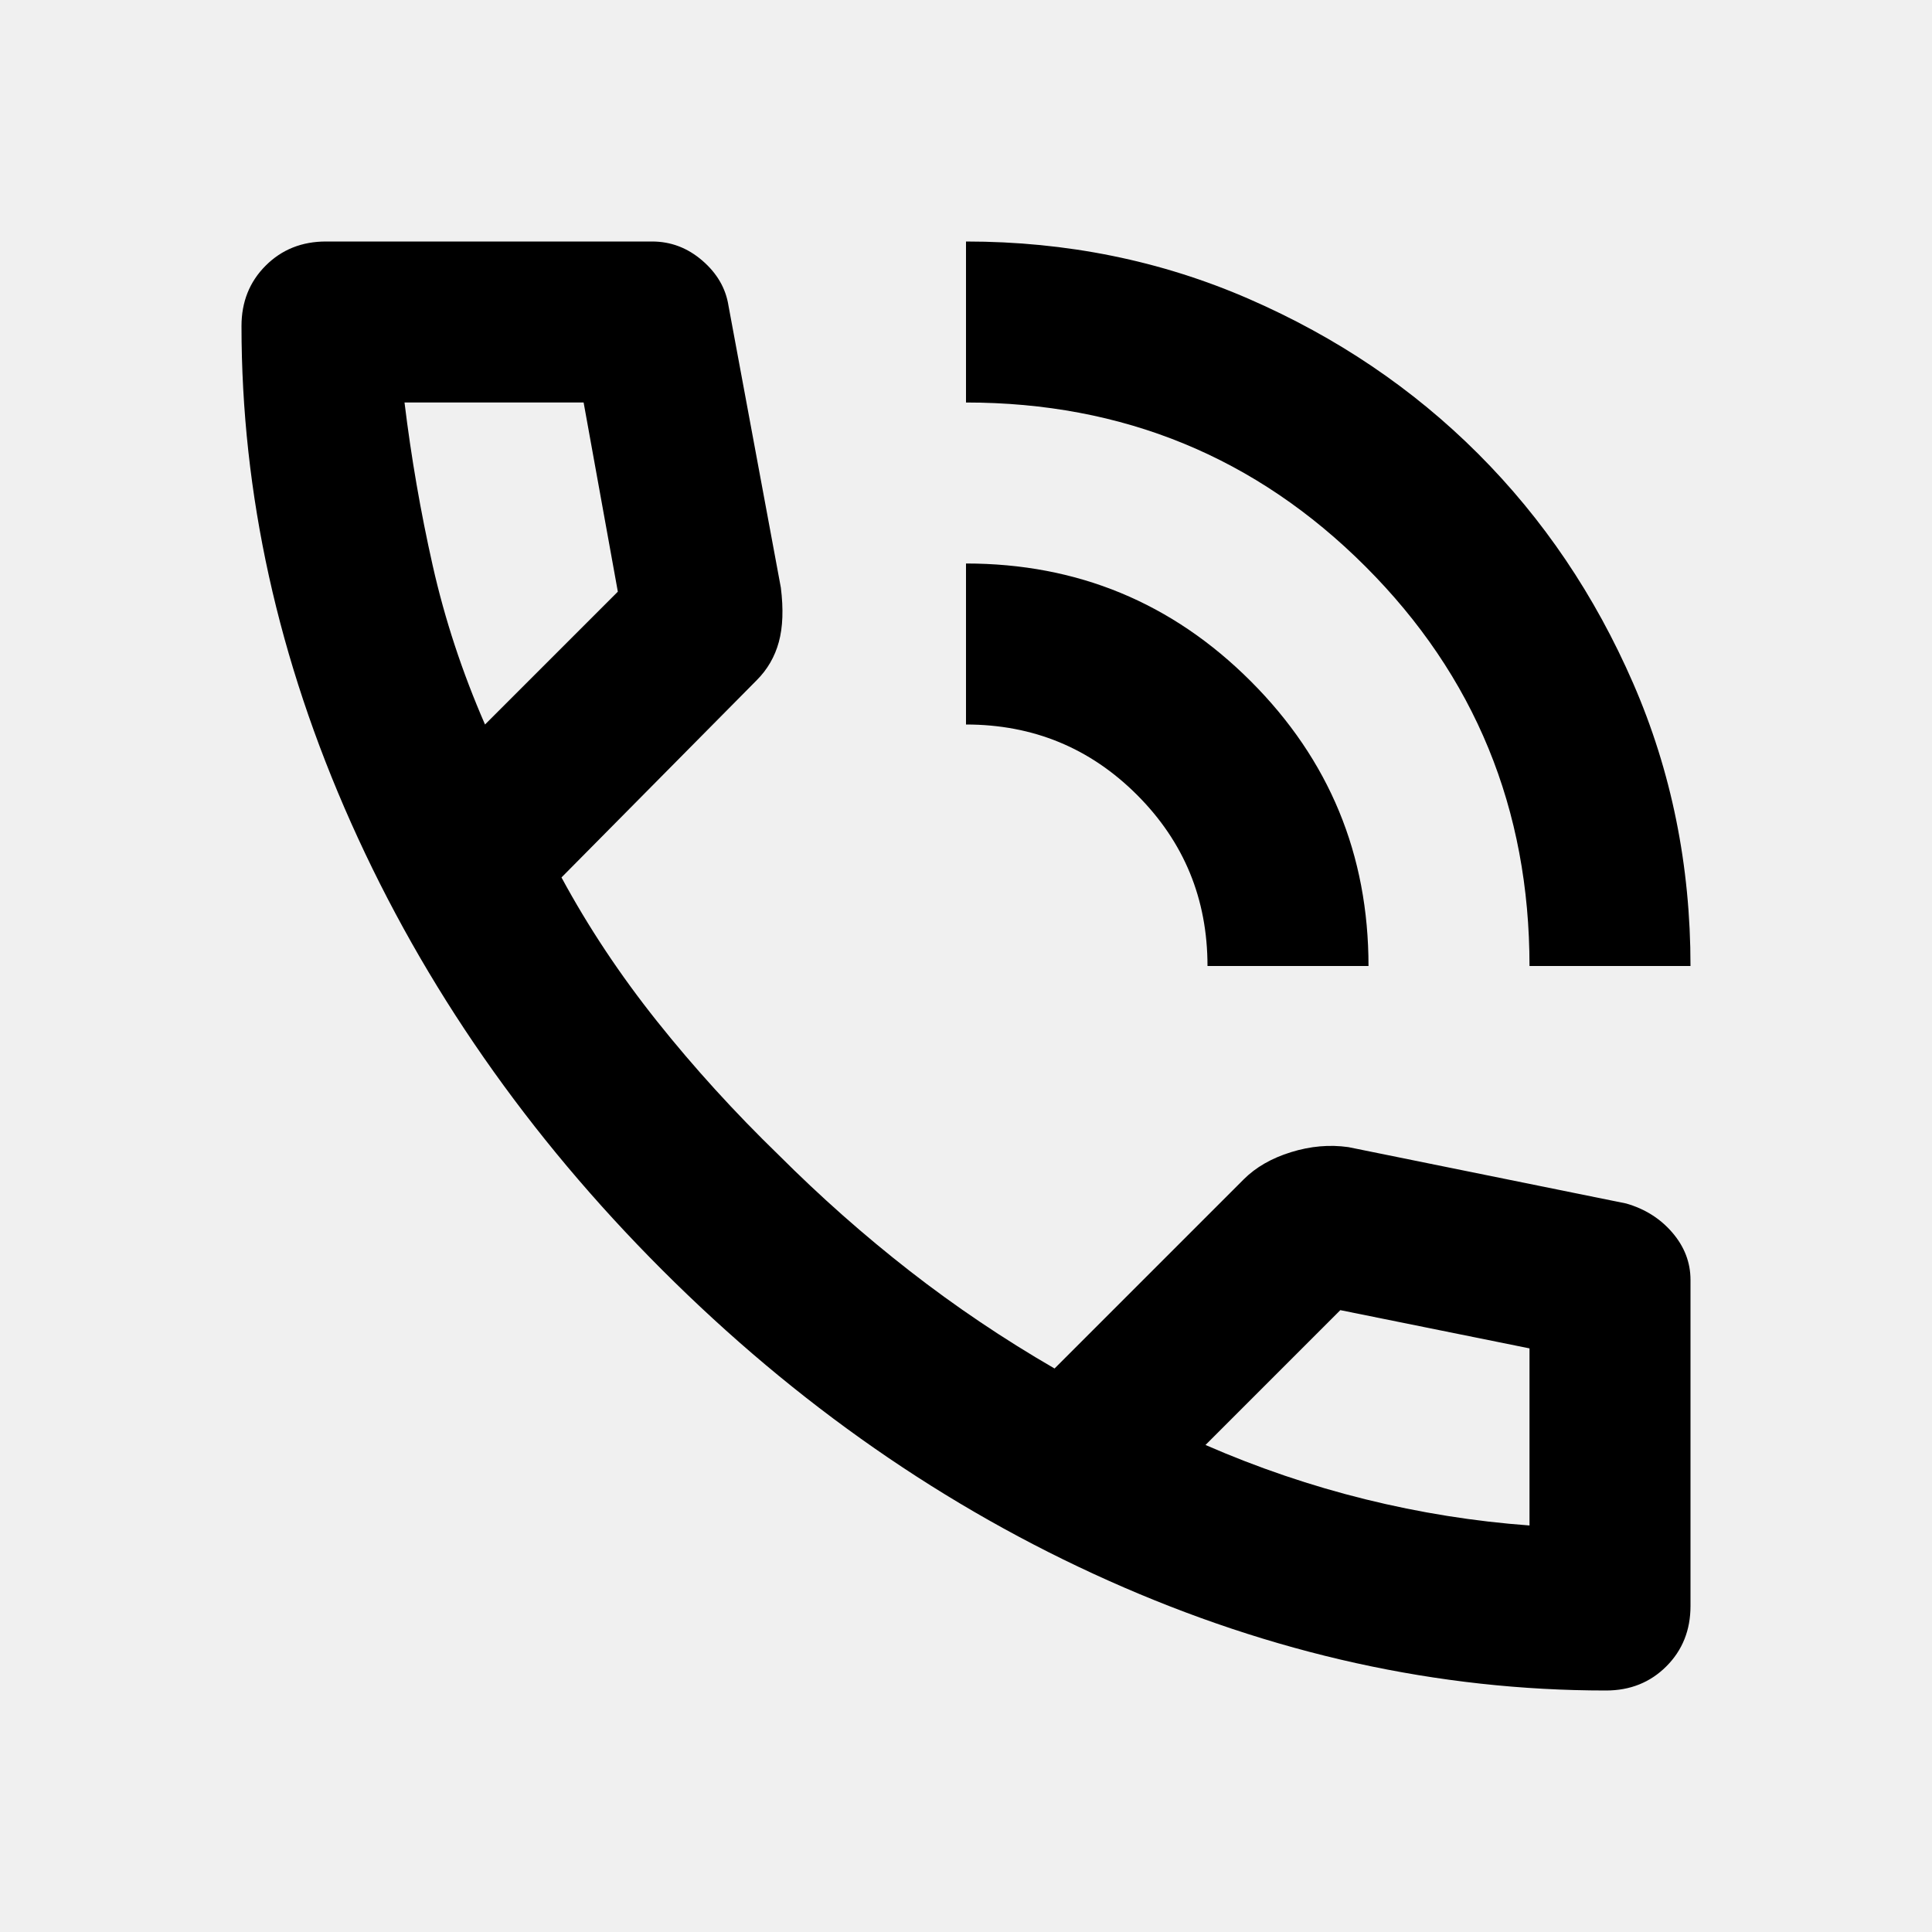
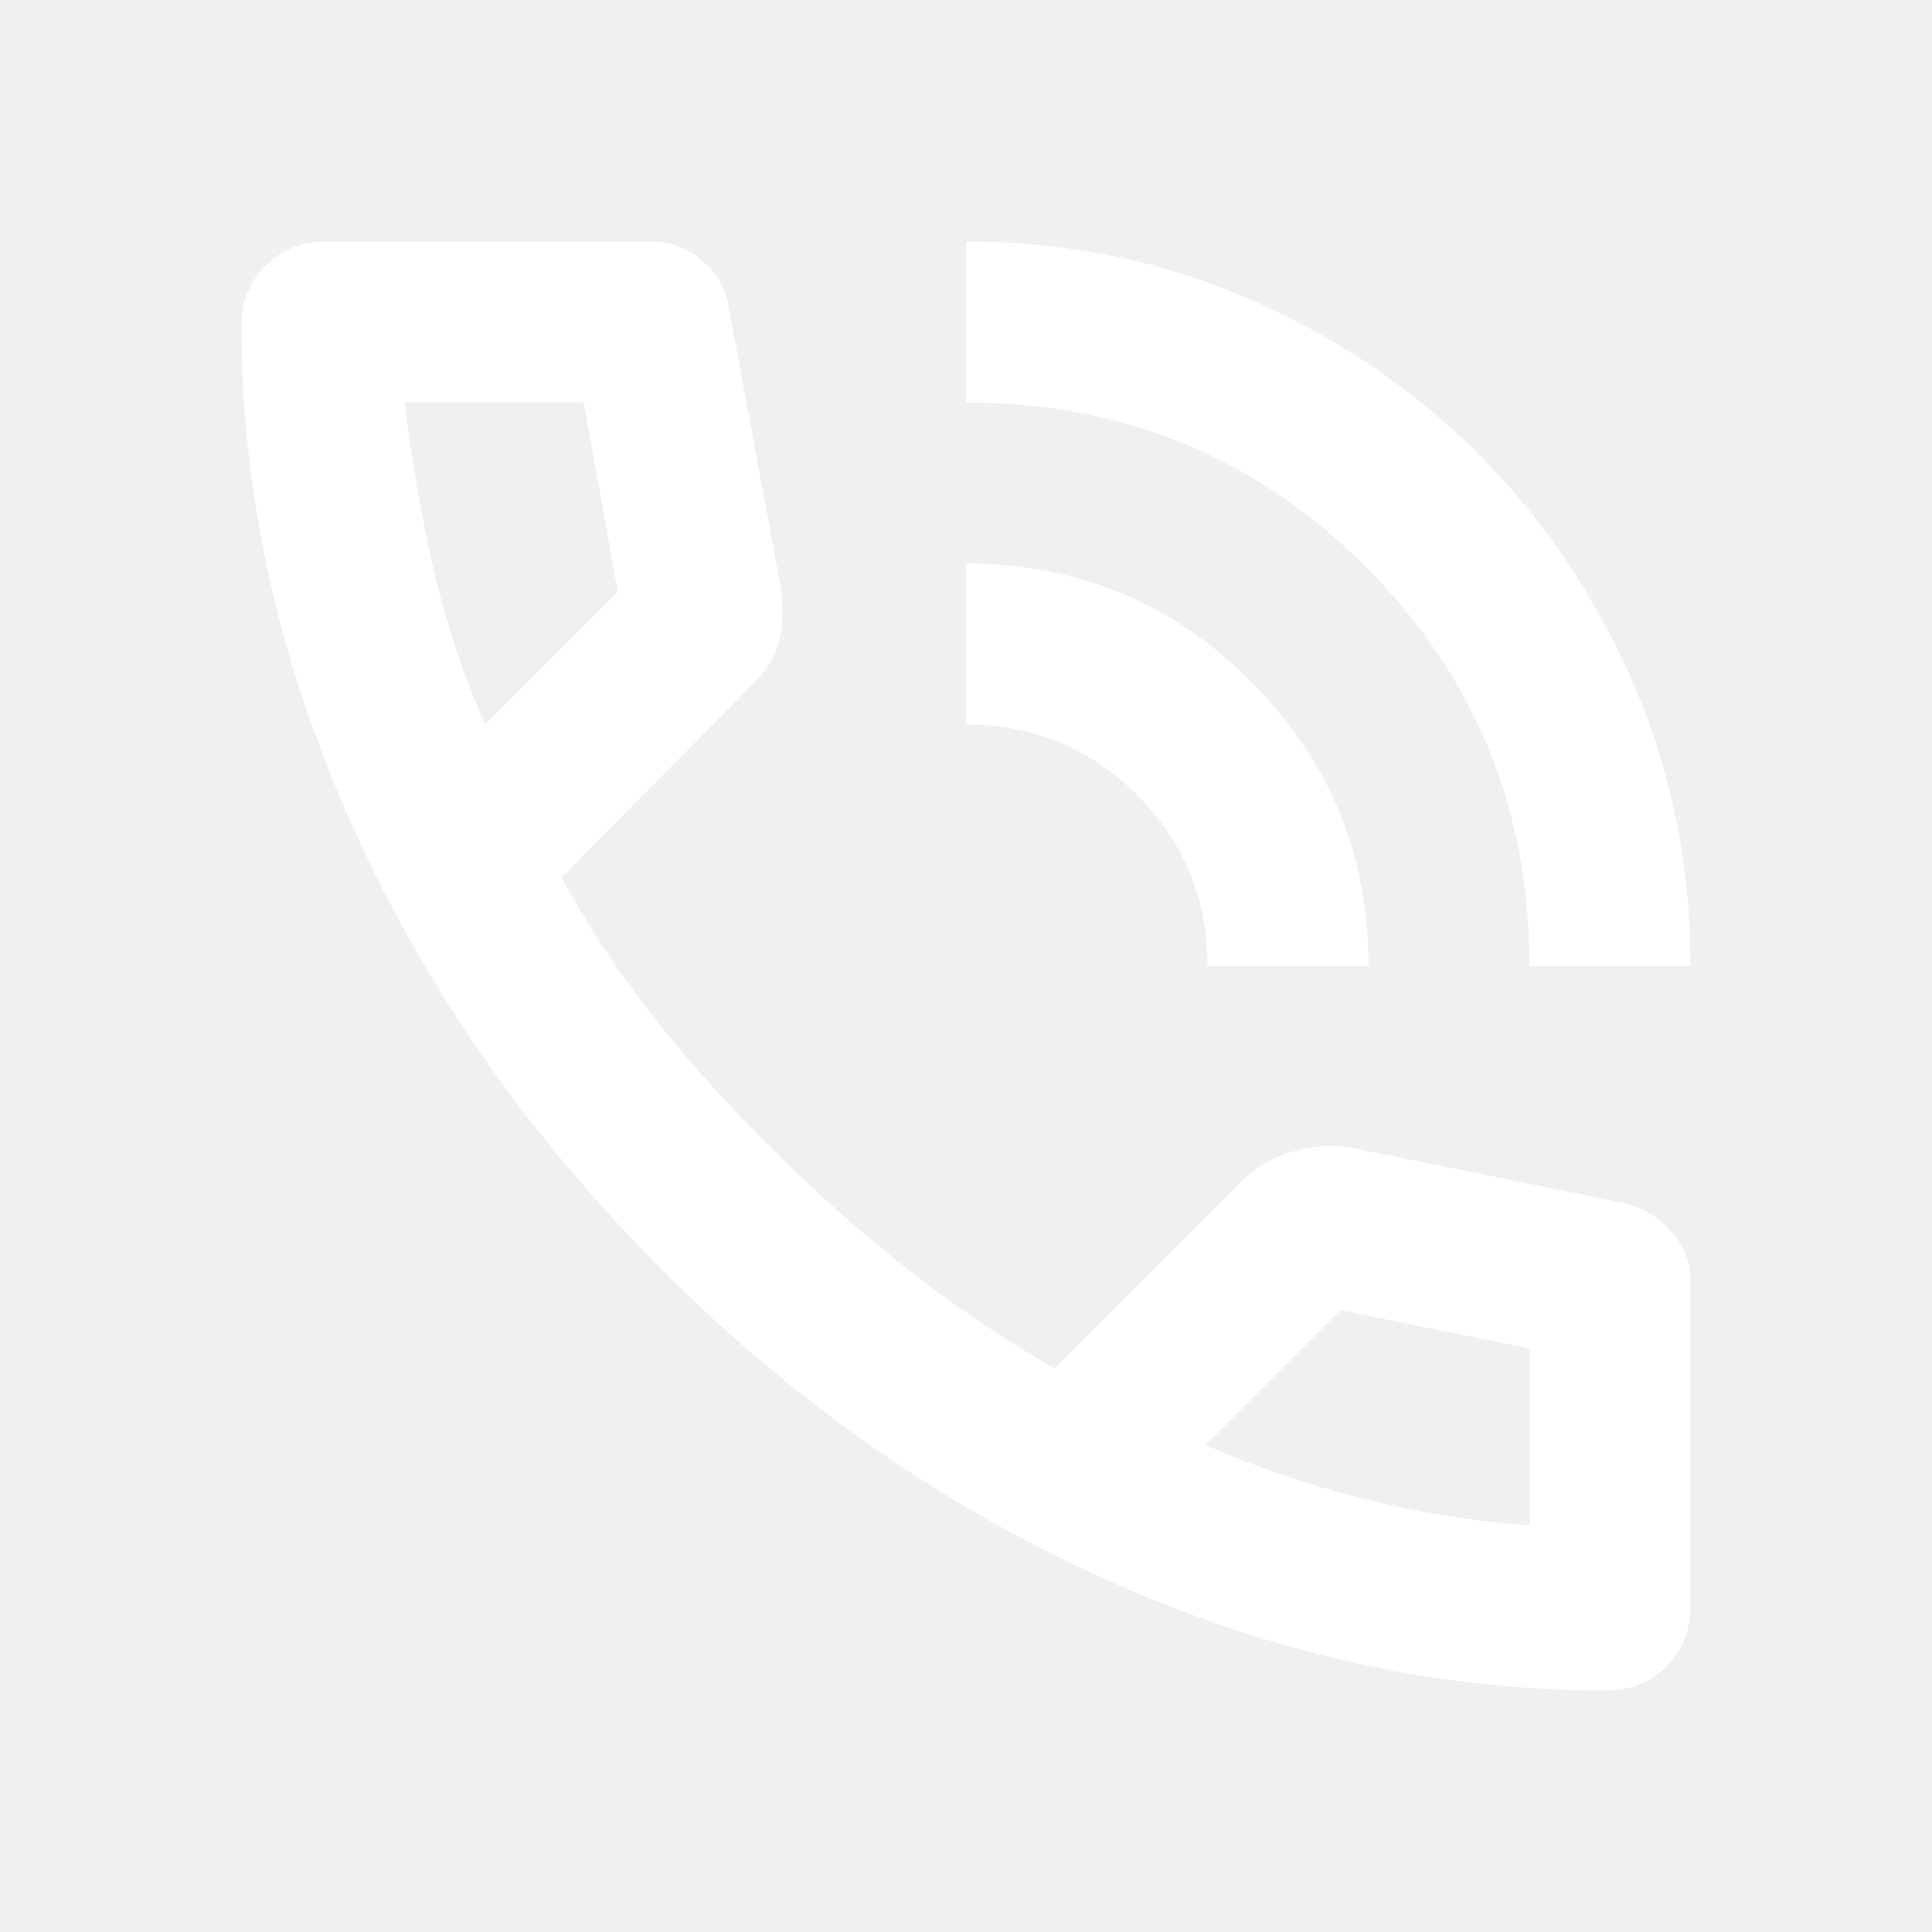
- <svg xmlns="http://www.w3.org/2000/svg" height="24" viewBox="0 -960 960 960" width="24">
+ <svg xmlns="http://www.w3.org/2000/svg" height="24" style="fill: white;" viewBox="0 -960 960 960" width="24">
  <path d="M760-480q0-117-81.5-198.5T480-760v-80q75 0 140.5 28.5t114 77q48.5 48.5 77 114T840-480h-80Zm-160 0q0-50-35-85t-85-35v-80q83 0 141.5 58.5T680-480h-80Zm198 360q-125 0-247-54.5T329-329Q229-429 174.5-551T120-798q0-18 12-30t30-12h162q14 0 25 9.5t13 22.5l26 140q2 16-1 27t-11 19l-97 98q20 37 47.5 71.5T387-386q31 31 65 57.5t72 48.5l94-94q9-9 23.5-13.5T670-390l138 28q14 4 23 14.5t9 23.5v162q0 18-12 30t-30 12ZM241-600l66-66-17-94h-89q5 41 14 81t26 79Zm358 358q39 17 79.5 27t81.5 13v-88l-94-19-67 67ZM241-600Zm358 358Z" />
</svg>
